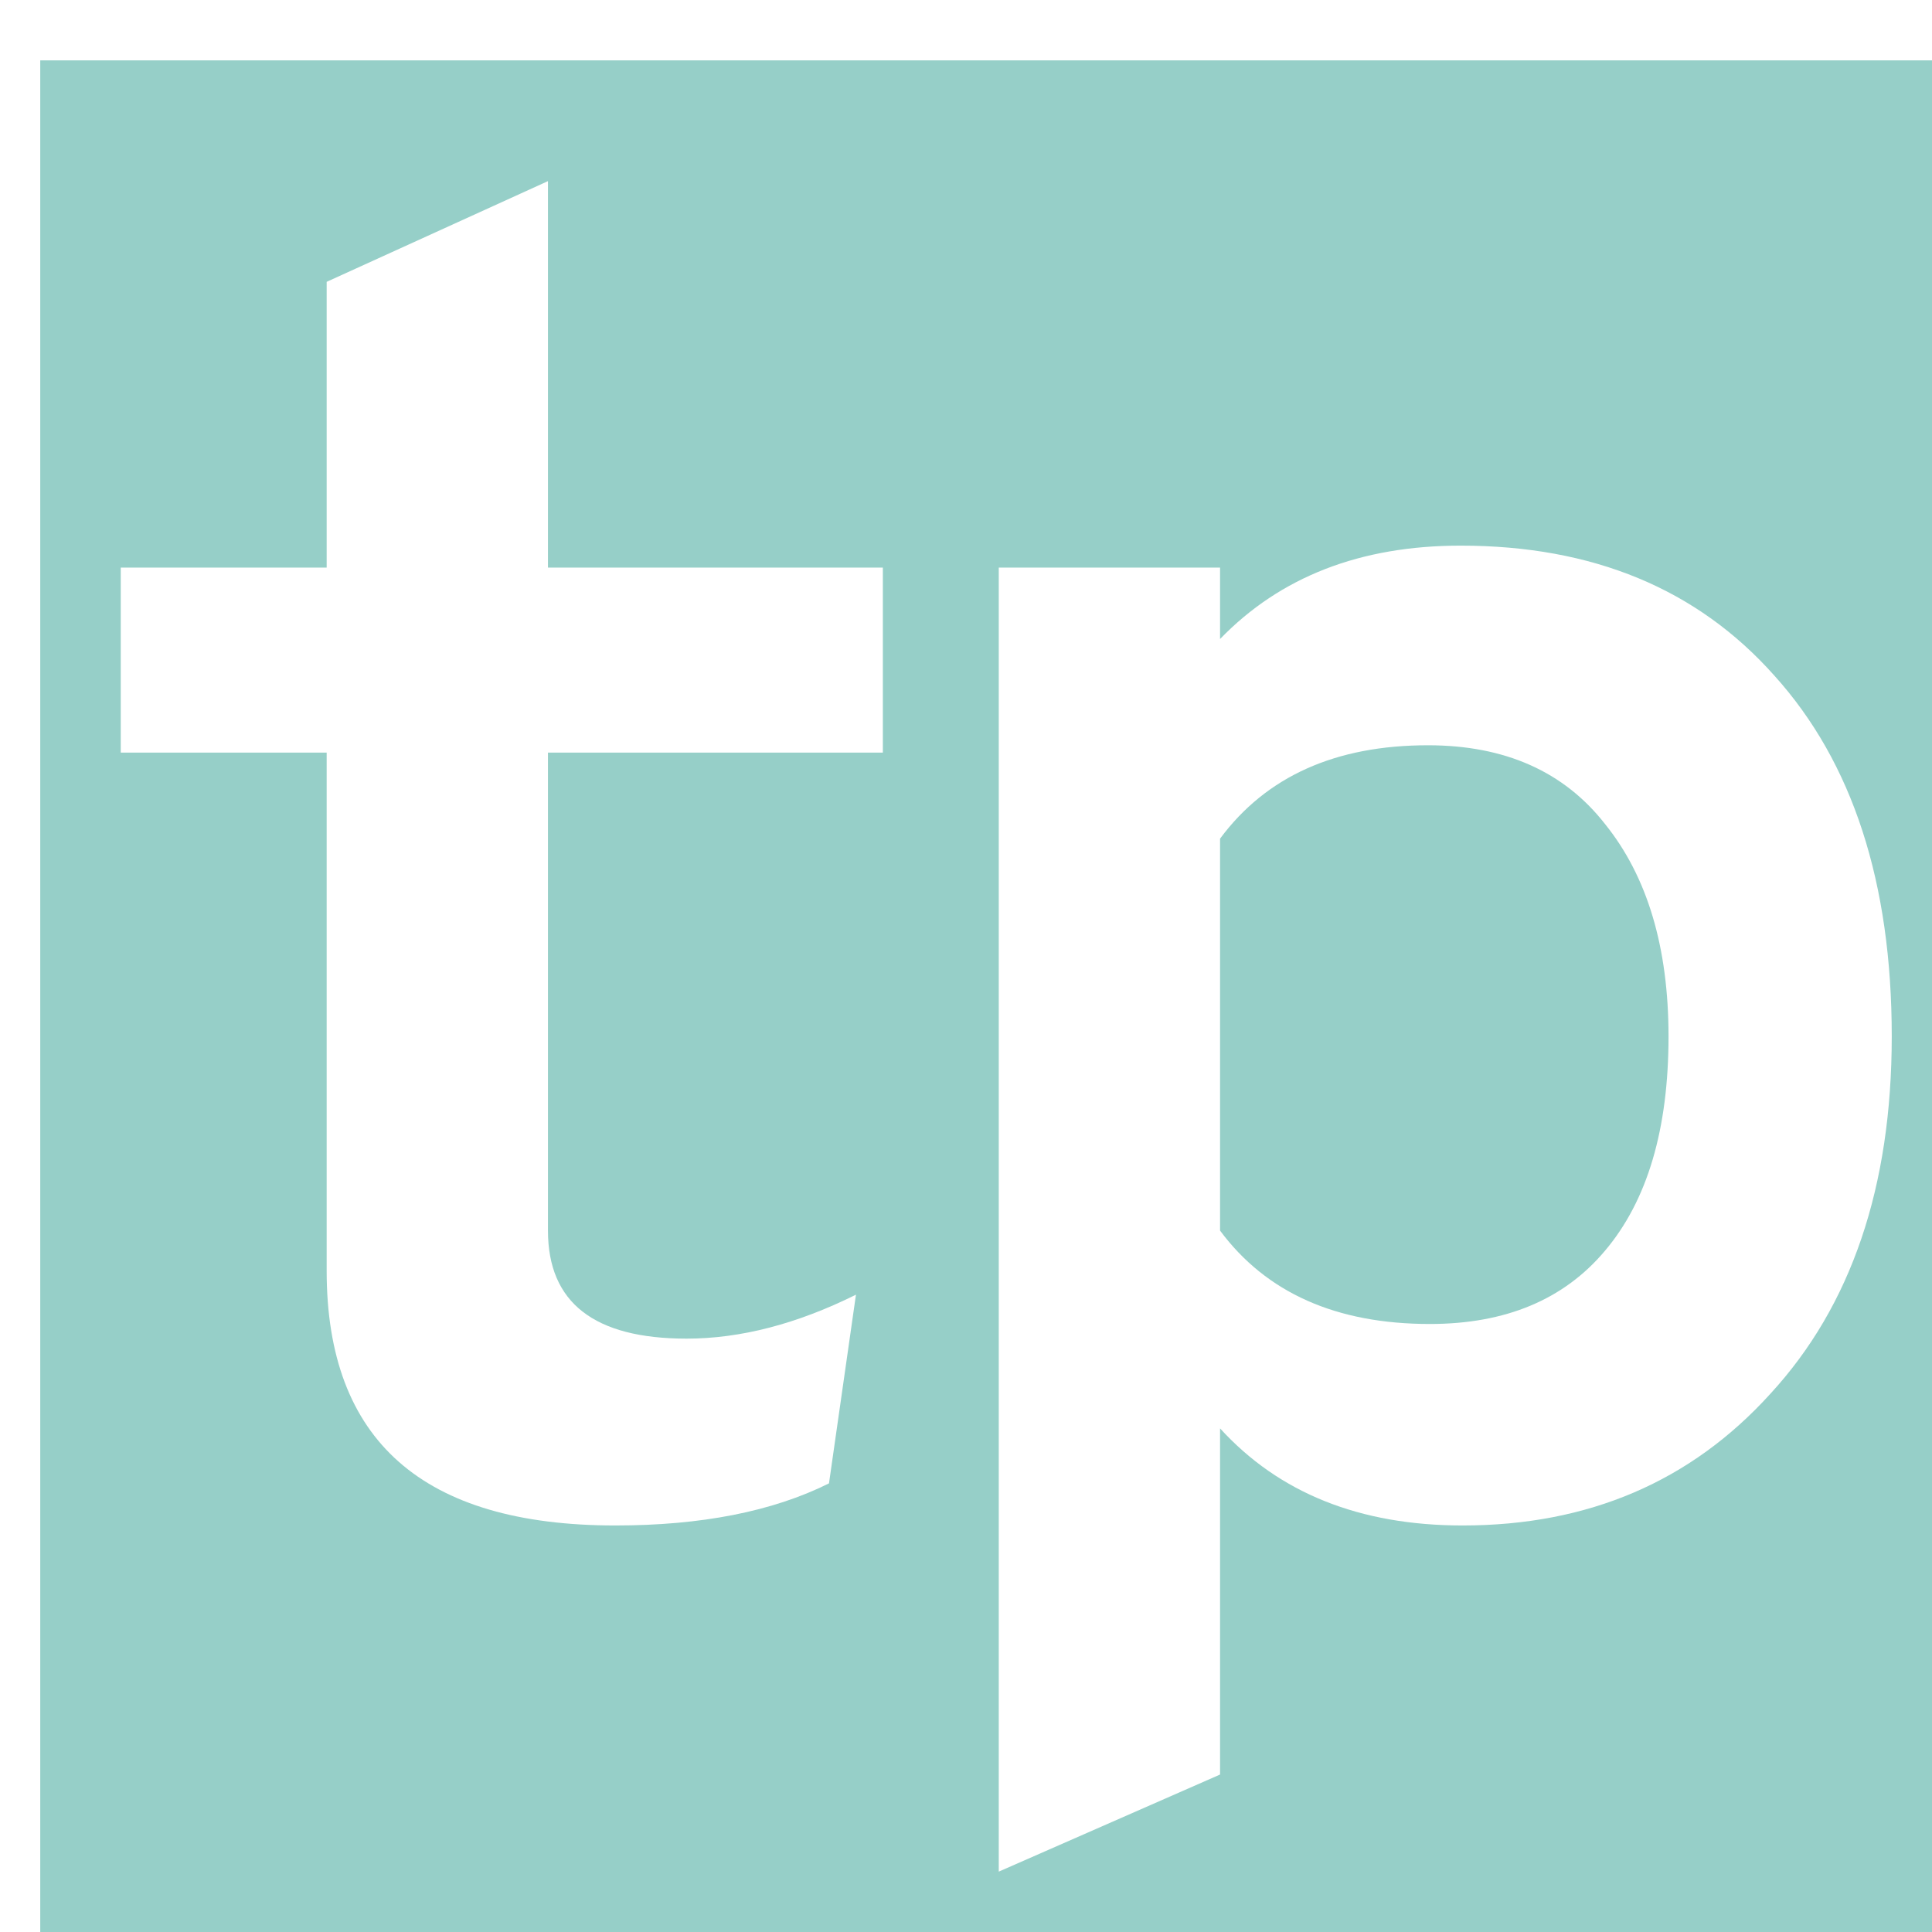
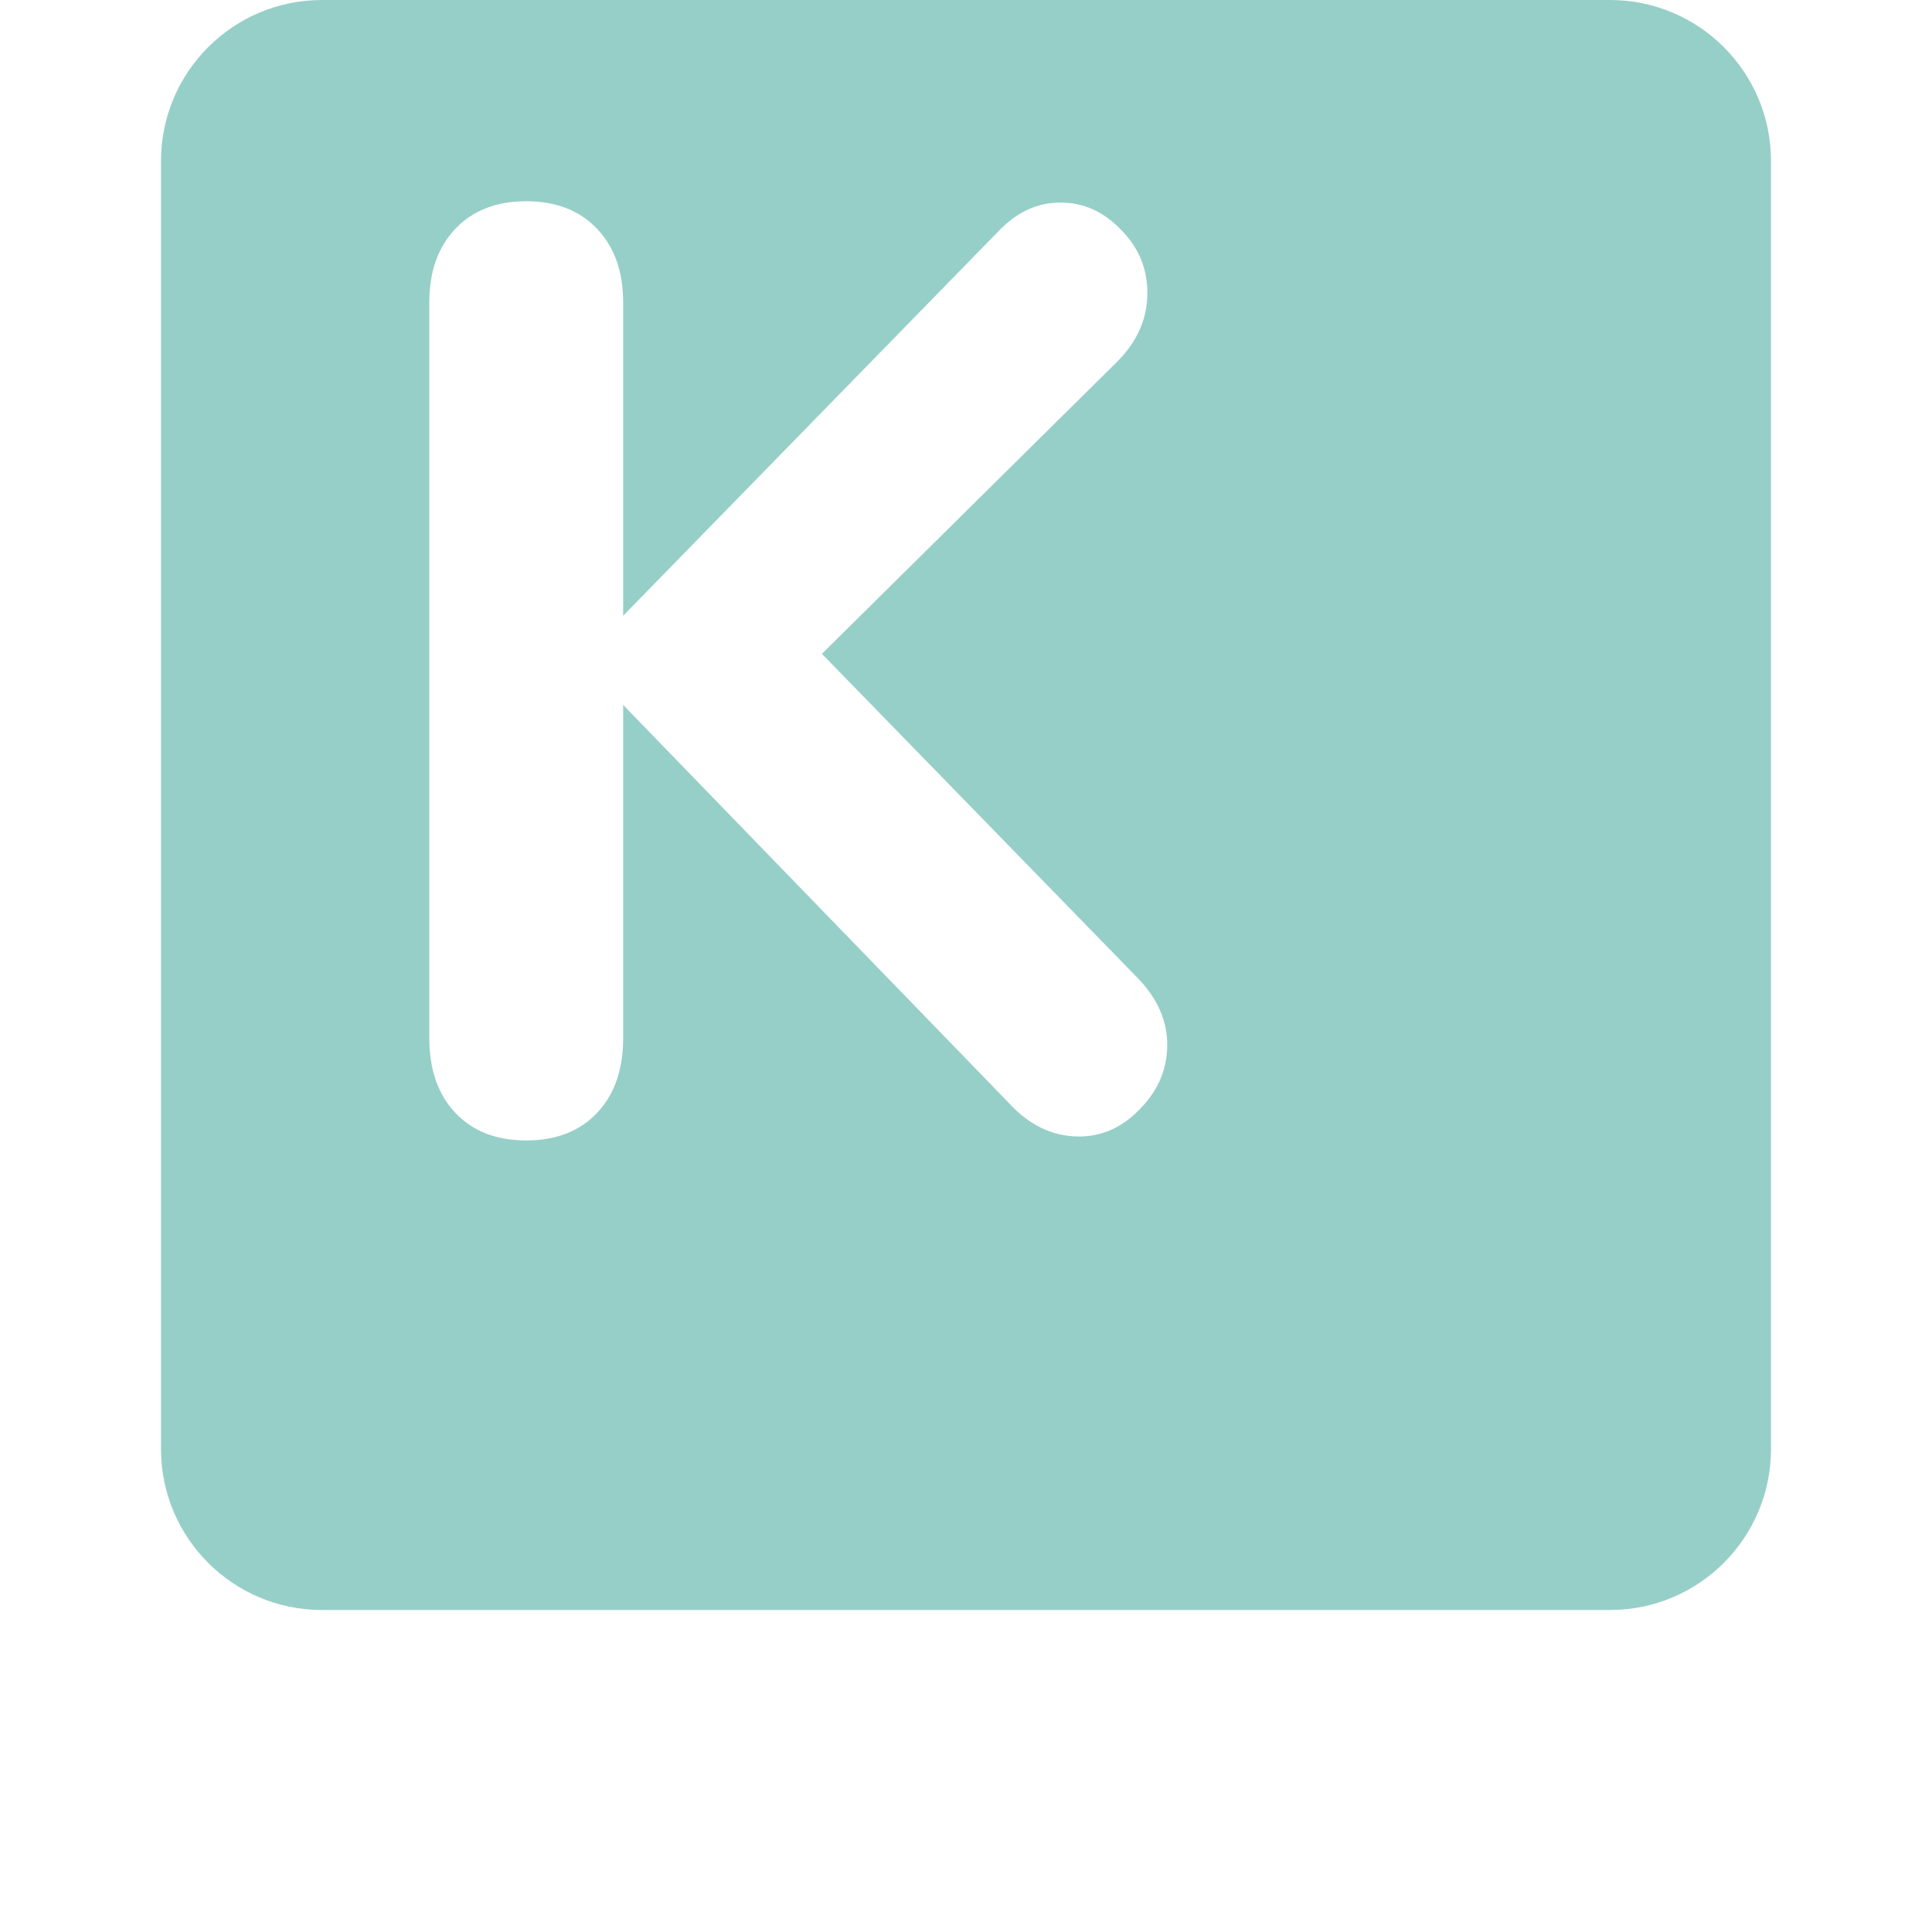
<svg xmlns="http://www.w3.org/2000/svg" viewBox="0 0 24 24" fill="none">
-   <rect fill="hsl(173, 37%, 70%)" x="0.5" y="0.75" width="24" height="24" />
-   <path fill="hsl(8, 37%, 100%)" d="M7.644 18.95C5.253 18.95 4.058 17.896 4.058 15.787V9.349H1.5V7.051H4.058V3.501L6.807 2.25V7.051H10.967V9.349H6.807V15.287C6.807 16.182 7.381 16.629 8.529 16.629C9.198 16.629 9.9 16.447 10.633 16.083L10.298 18.427C9.597 18.776 8.712 18.95 7.644 18.95Z" />
-   <path fill="hsl(8, 37%, 100%)" d="M12.407 23.25V7.051H15.156V7.938C15.905 7.164 16.901 6.778 18.145 6.778C19.786 6.778 21.085 7.316 22.042 8.393C23.014 9.47 23.5 10.964 23.5 12.875C23.5 14.741 22.998 16.22 21.994 17.312C21.006 18.404 19.731 18.95 18.169 18.95C16.893 18.95 15.889 18.548 15.156 17.744V22.044L12.407 23.25ZM17.762 16.447C18.703 16.447 19.428 16.144 19.938 15.537C20.464 14.915 20.727 14.028 20.727 12.875C20.727 11.768 20.464 10.888 19.938 10.236C19.428 9.584 18.695 9.258 17.738 9.258C16.591 9.258 15.73 9.644 15.156 10.418V15.287C15.73 16.06 16.599 16.447 17.762 16.447Z" />
+   <rect fill="hsl(173, 37%, NaN)" width="24" height="24" rx="2" />
+   <rect fill="hsl(173, 37%, 70%)" x="2" width="20" height="20" rx="2" />
+   <path fill="hsl(8, 37%, NaN)" d="M14.145 13.162C14.382 13.412 14.5 13.684 14.5 13.977C14.5 14.281 14.387 14.547 14.161 14.776C13.944 15.004 13.692 15.118 13.404 15.118C13.075 15.118 12.782 14.977 12.525 14.694L7.741 9.757V13.896C7.741 14.287 7.633 14.596 7.417 14.825C7.201 15.053 6.907 15.167 6.537 15.167C6.167 15.167 5.873 15.053 5.657 14.825C5.441 14.596 5.333 14.287 5.333 13.896V4.755C5.333 4.374 5.441 4.07 5.657 3.842C5.873 3.614 6.167 3.5 6.537 3.5C6.907 3.5 7.201 3.614 7.417 3.842C7.633 4.07 7.741 4.374 7.741 4.755V8.649L12.401 3.875C12.628 3.636 12.885 3.516 13.173 3.516C13.461 3.516 13.713 3.63 13.929 3.858C14.145 4.076 14.253 4.336 14.253 4.641C14.253 4.956 14.13 5.238 13.883 5.488L10.21 9.122L14.145 13.162Z" />
+   <path fill="hsl(8, 37%, 100%)" d="M14.145 12.162C14.382 12.412 14.5 12.684 14.5 12.977C14.5 13.281 14.387 13.547 14.161 13.776C13.944 14.004 13.692 14.118 13.404 14.118C13.075 14.118 12.782 13.977 12.525 13.694L7.741 8.757V12.896C7.741 13.287 7.633 13.596 7.417 13.825C7.201 14.053 6.907 14.167 6.537 14.167C6.167 14.167 5.873 14.053 5.657 13.825C5.441 13.596 5.333 13.287 5.333 12.896V3.755C5.333 3.374 5.441 3.07 5.657 2.842C5.873 2.614 6.167 2.5 6.537 2.5C6.907 2.5 7.201 2.614 7.417 2.842C7.633 3.07 7.741 3.374 7.741 3.755V7.649L12.401 2.875C12.628 2.636 12.885 2.516 13.173 2.516C13.461 2.516 13.713 2.63 13.929 2.858C14.145 3.076 14.253 3.336 14.253 3.641C14.253 3.956 14.13 4.238 13.883 4.488L10.21 8.122L14.145 12.162Z" />
</svg>
